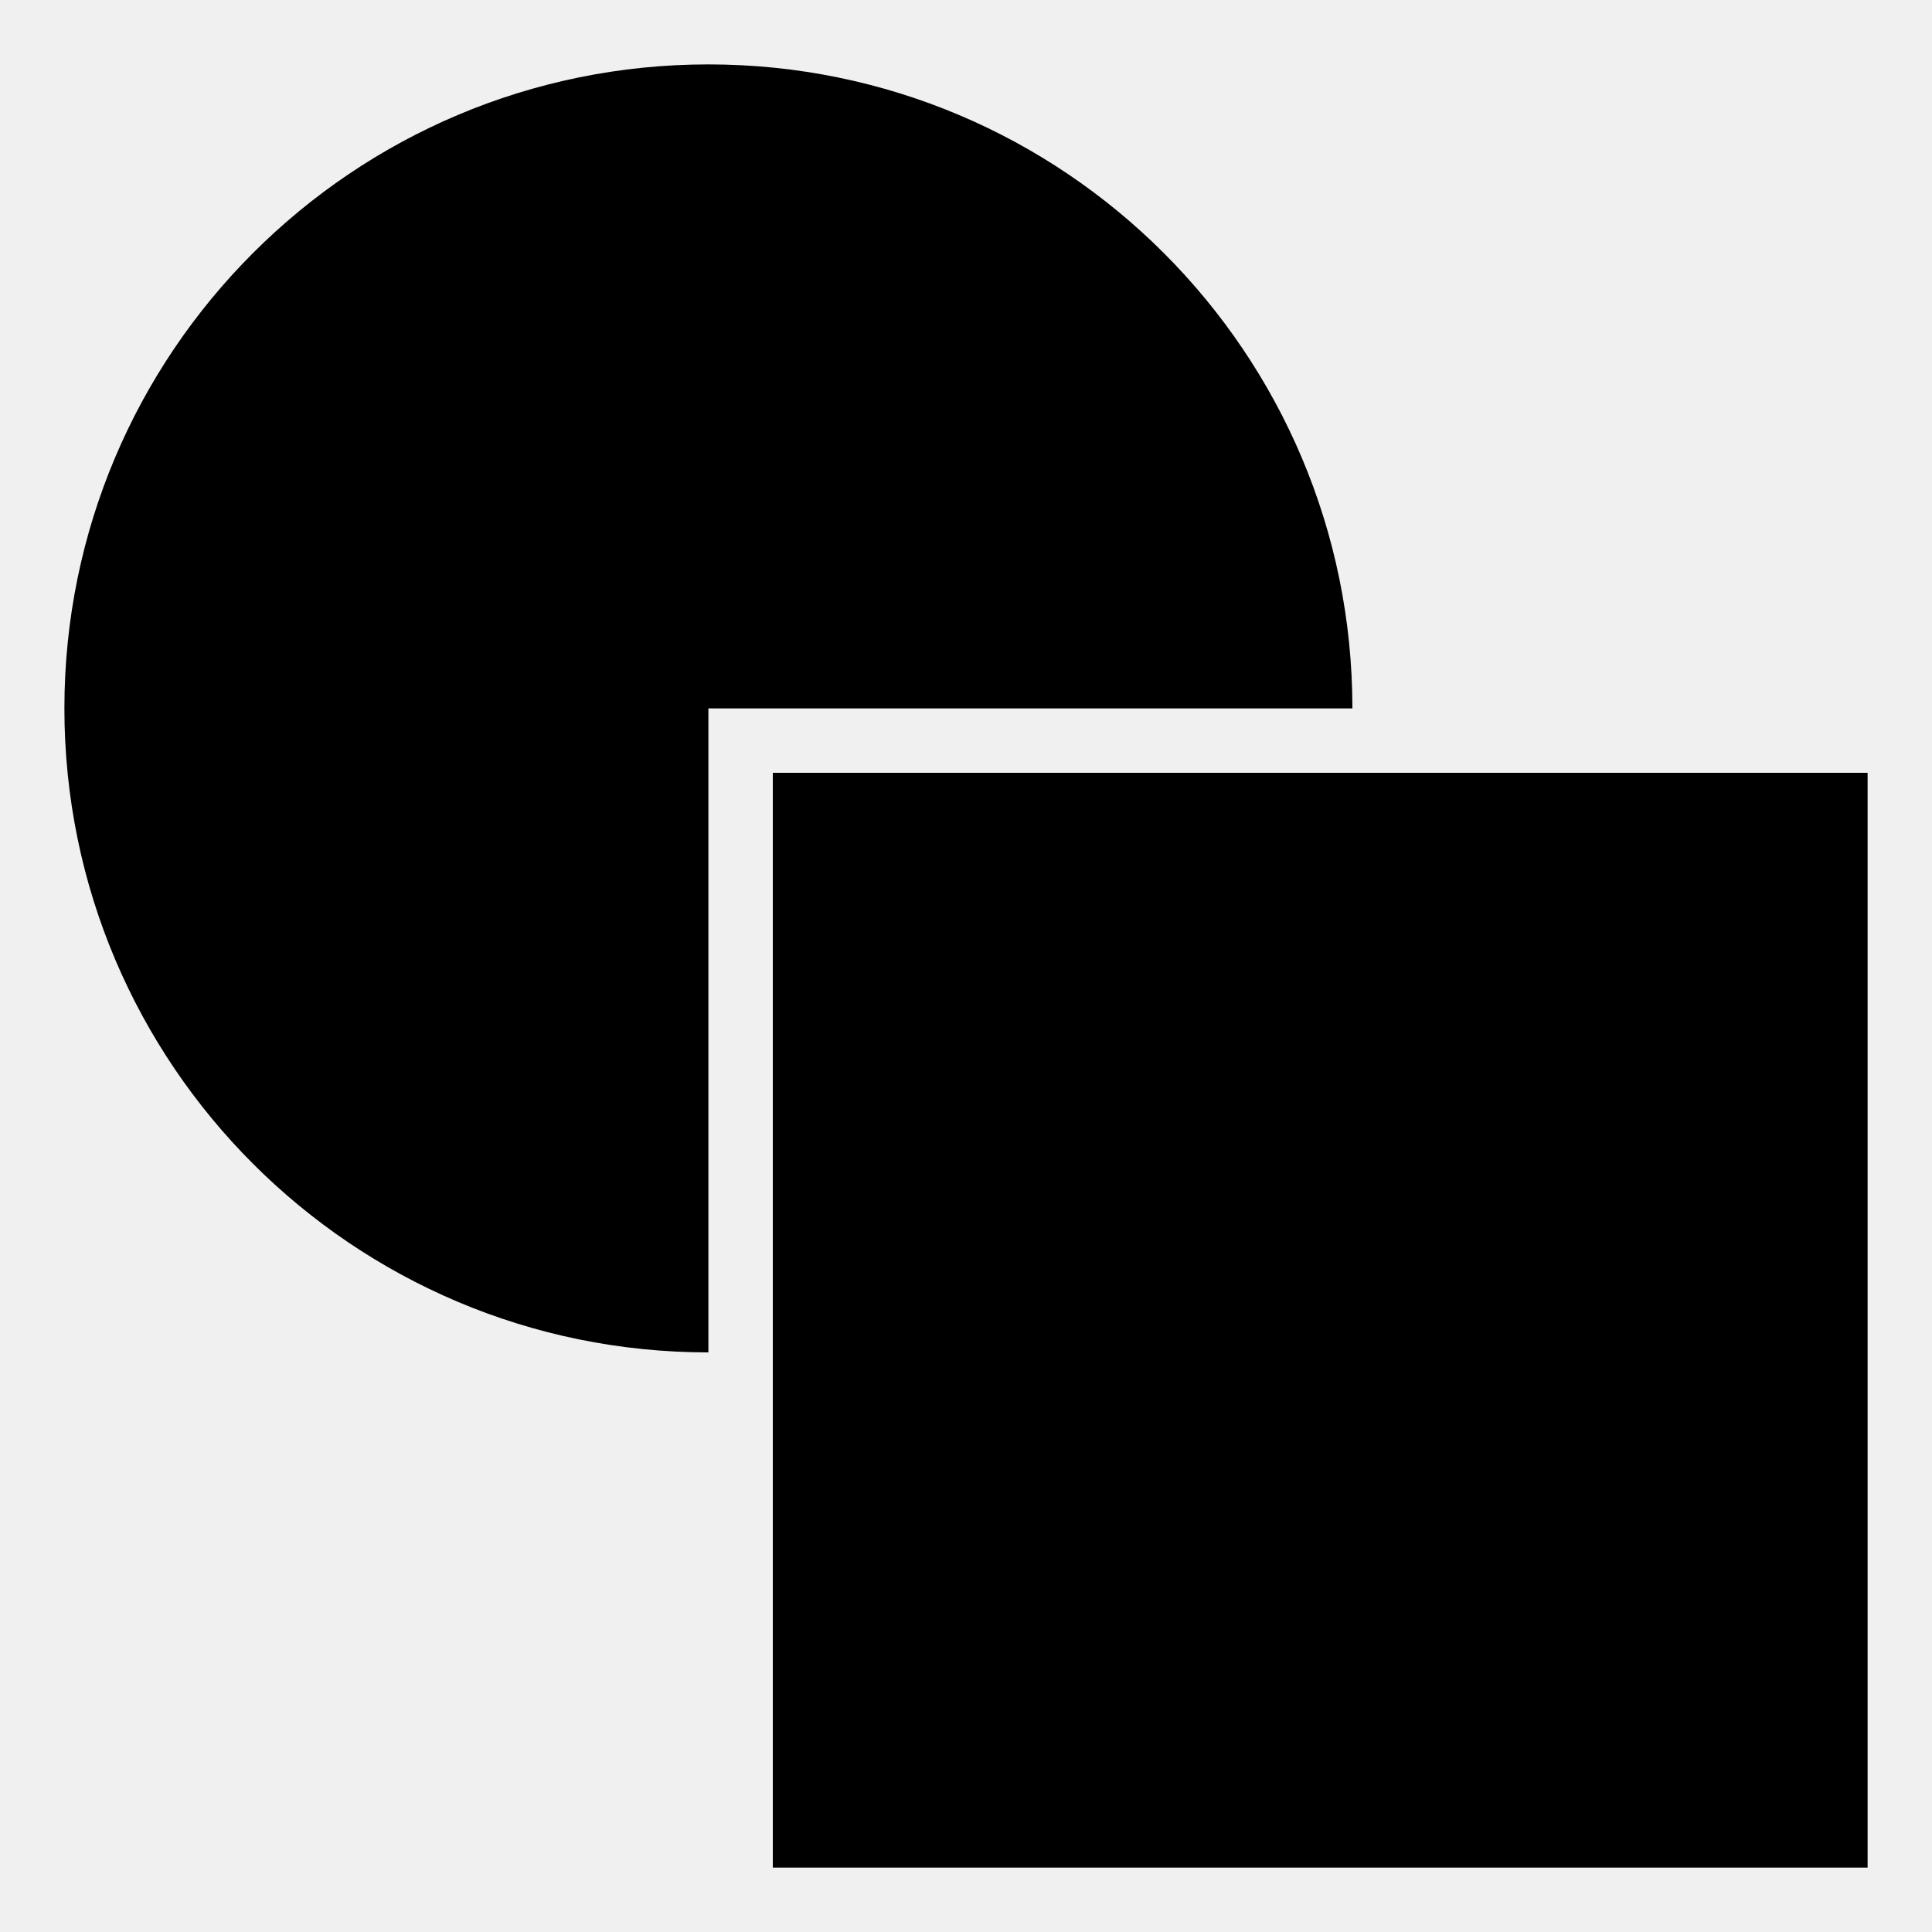
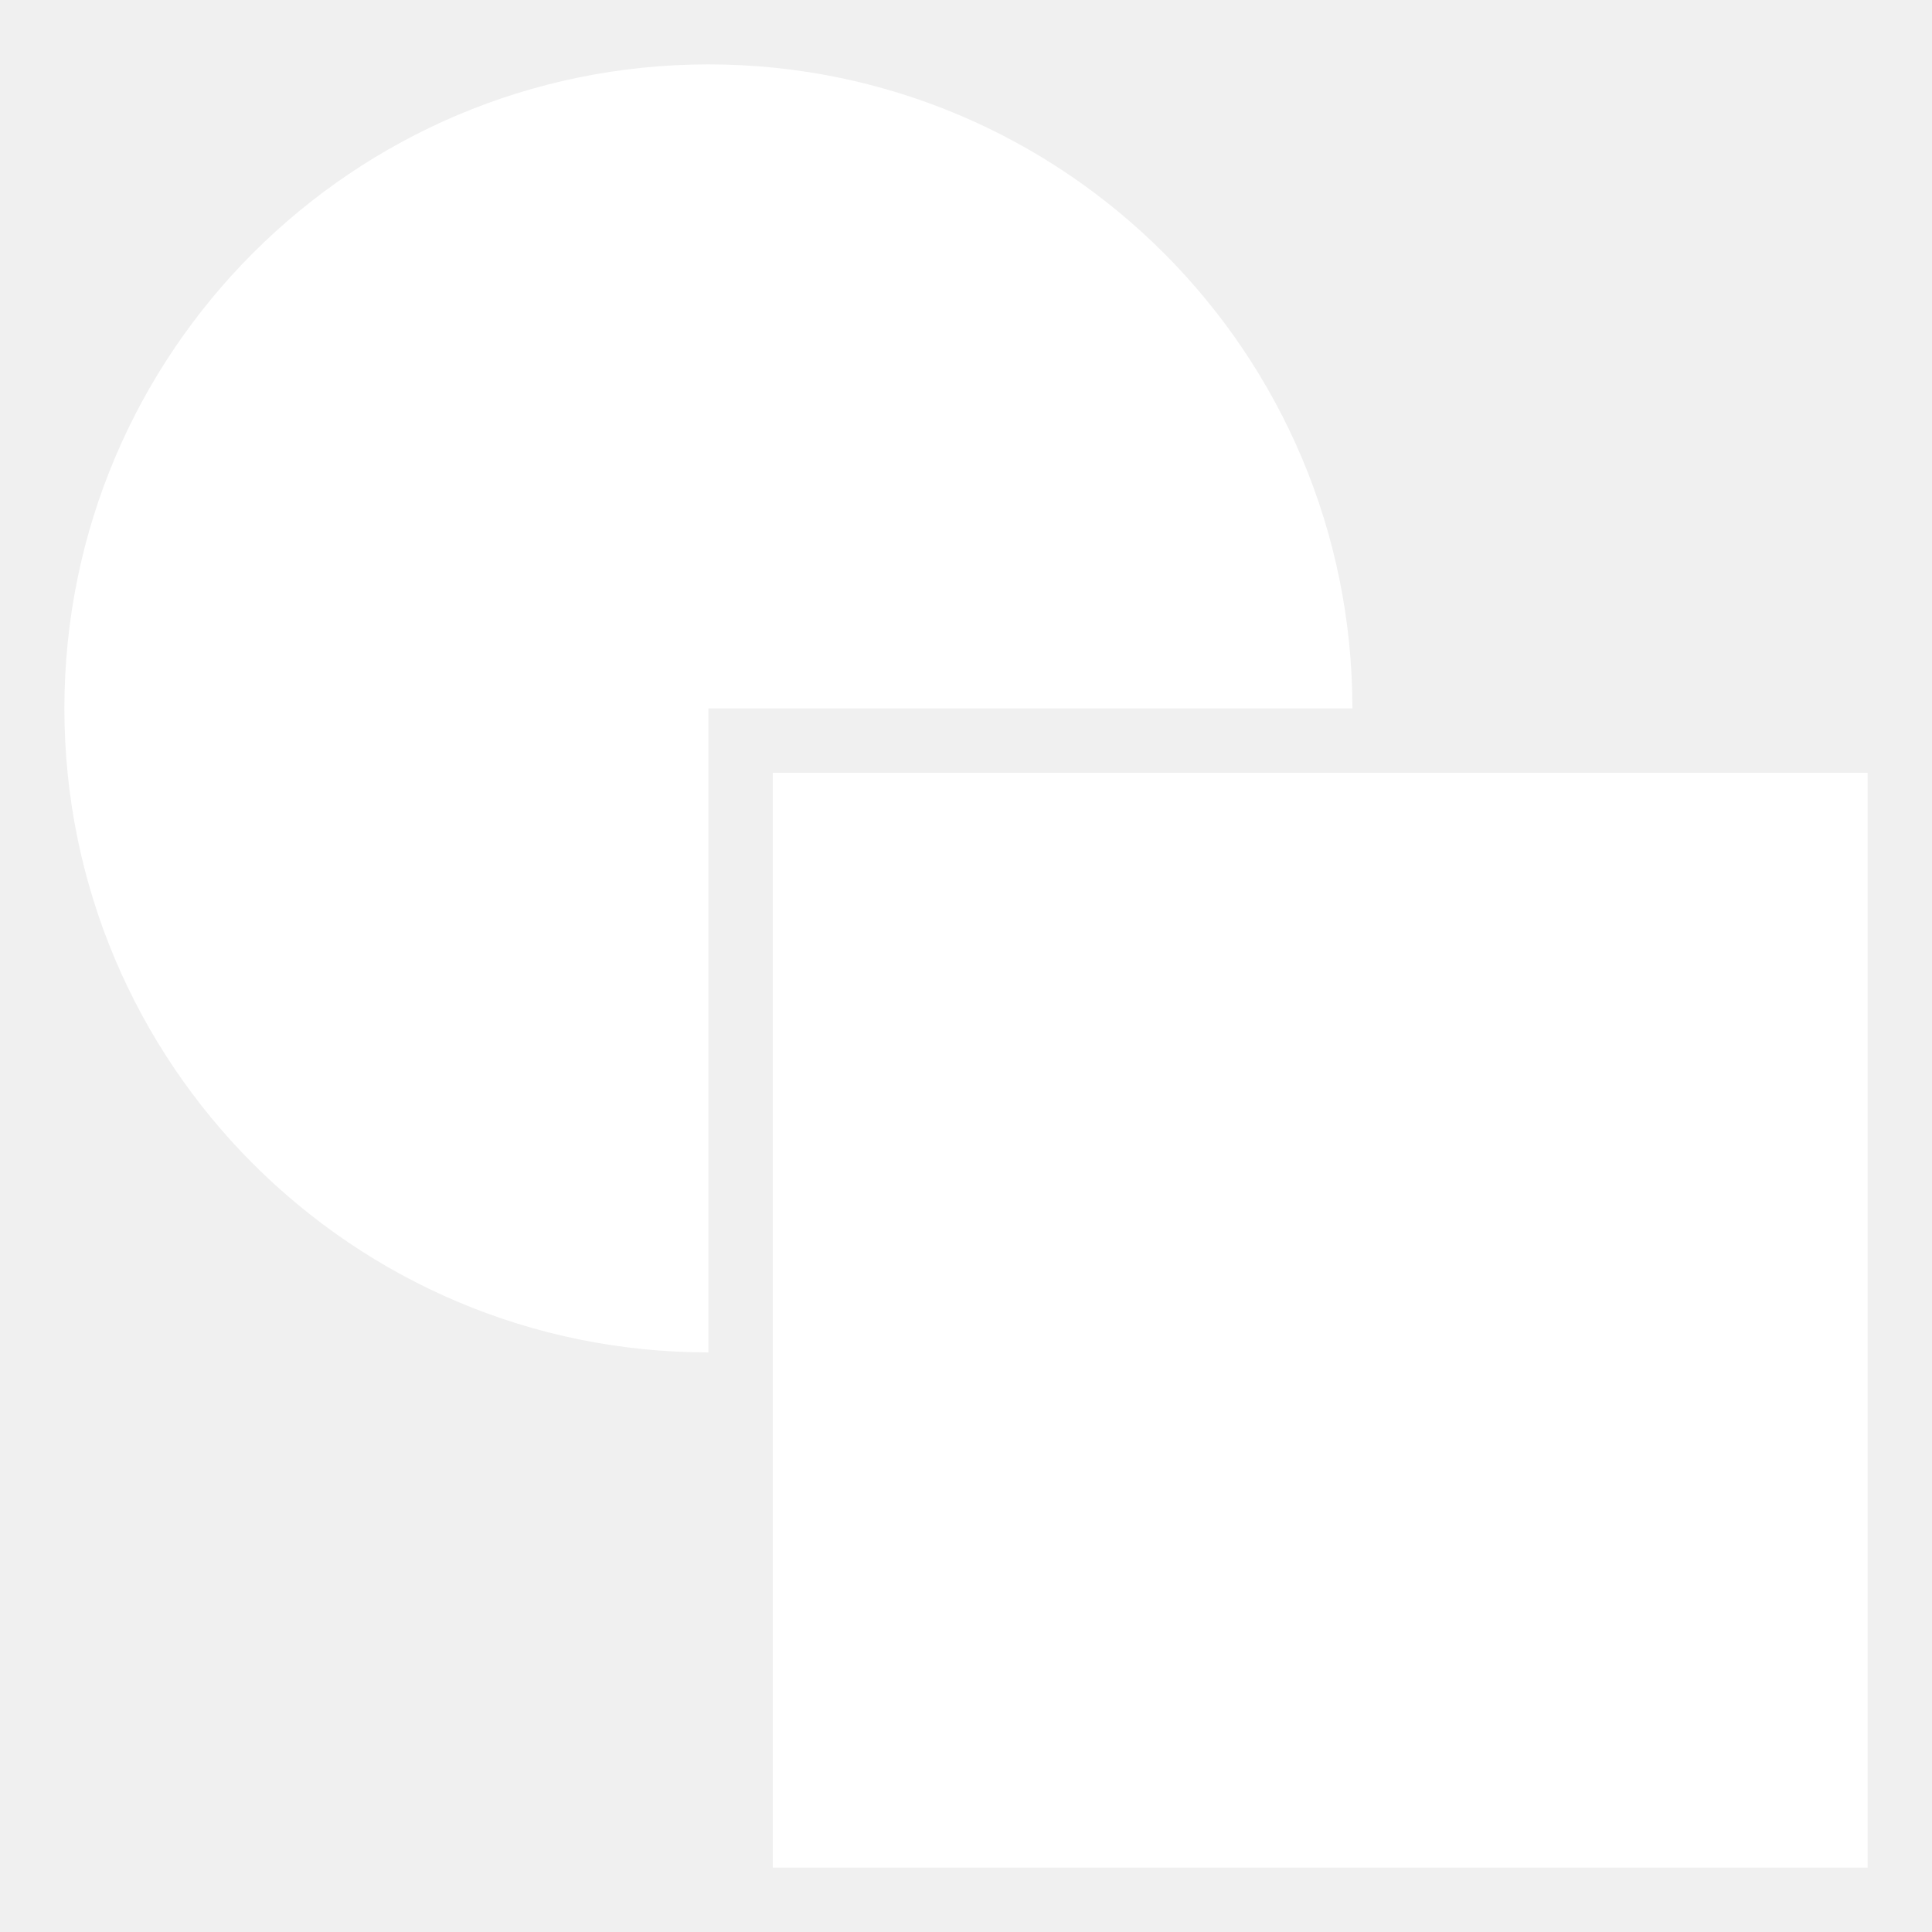
<svg xmlns="http://www.w3.org/2000/svg" version="1.1" x="0px" y="0px" viewBox="0 0 30 30" xml:space="preserve">
  <g transform="translate(-450 -560)">
    <g>
-       <path d="M471,571c0-5.523-4.477-10-10-10c-5.523,0-10,4.477-10,10s4.477,10,10,10v-10H471z" />
-       <rect x="462" y="572" width="17" height="17" />
+       <path fill="#fff" d="M471,571c0-5.523-4.477-10-10-10c-5.523,0-10,4.477-10,10s4.477,10,10,10v-10H471z" />
+       <rect fill="#fff" x="462" y="572" width="17" height="17" />
    </g>
  </g>
</svg>
